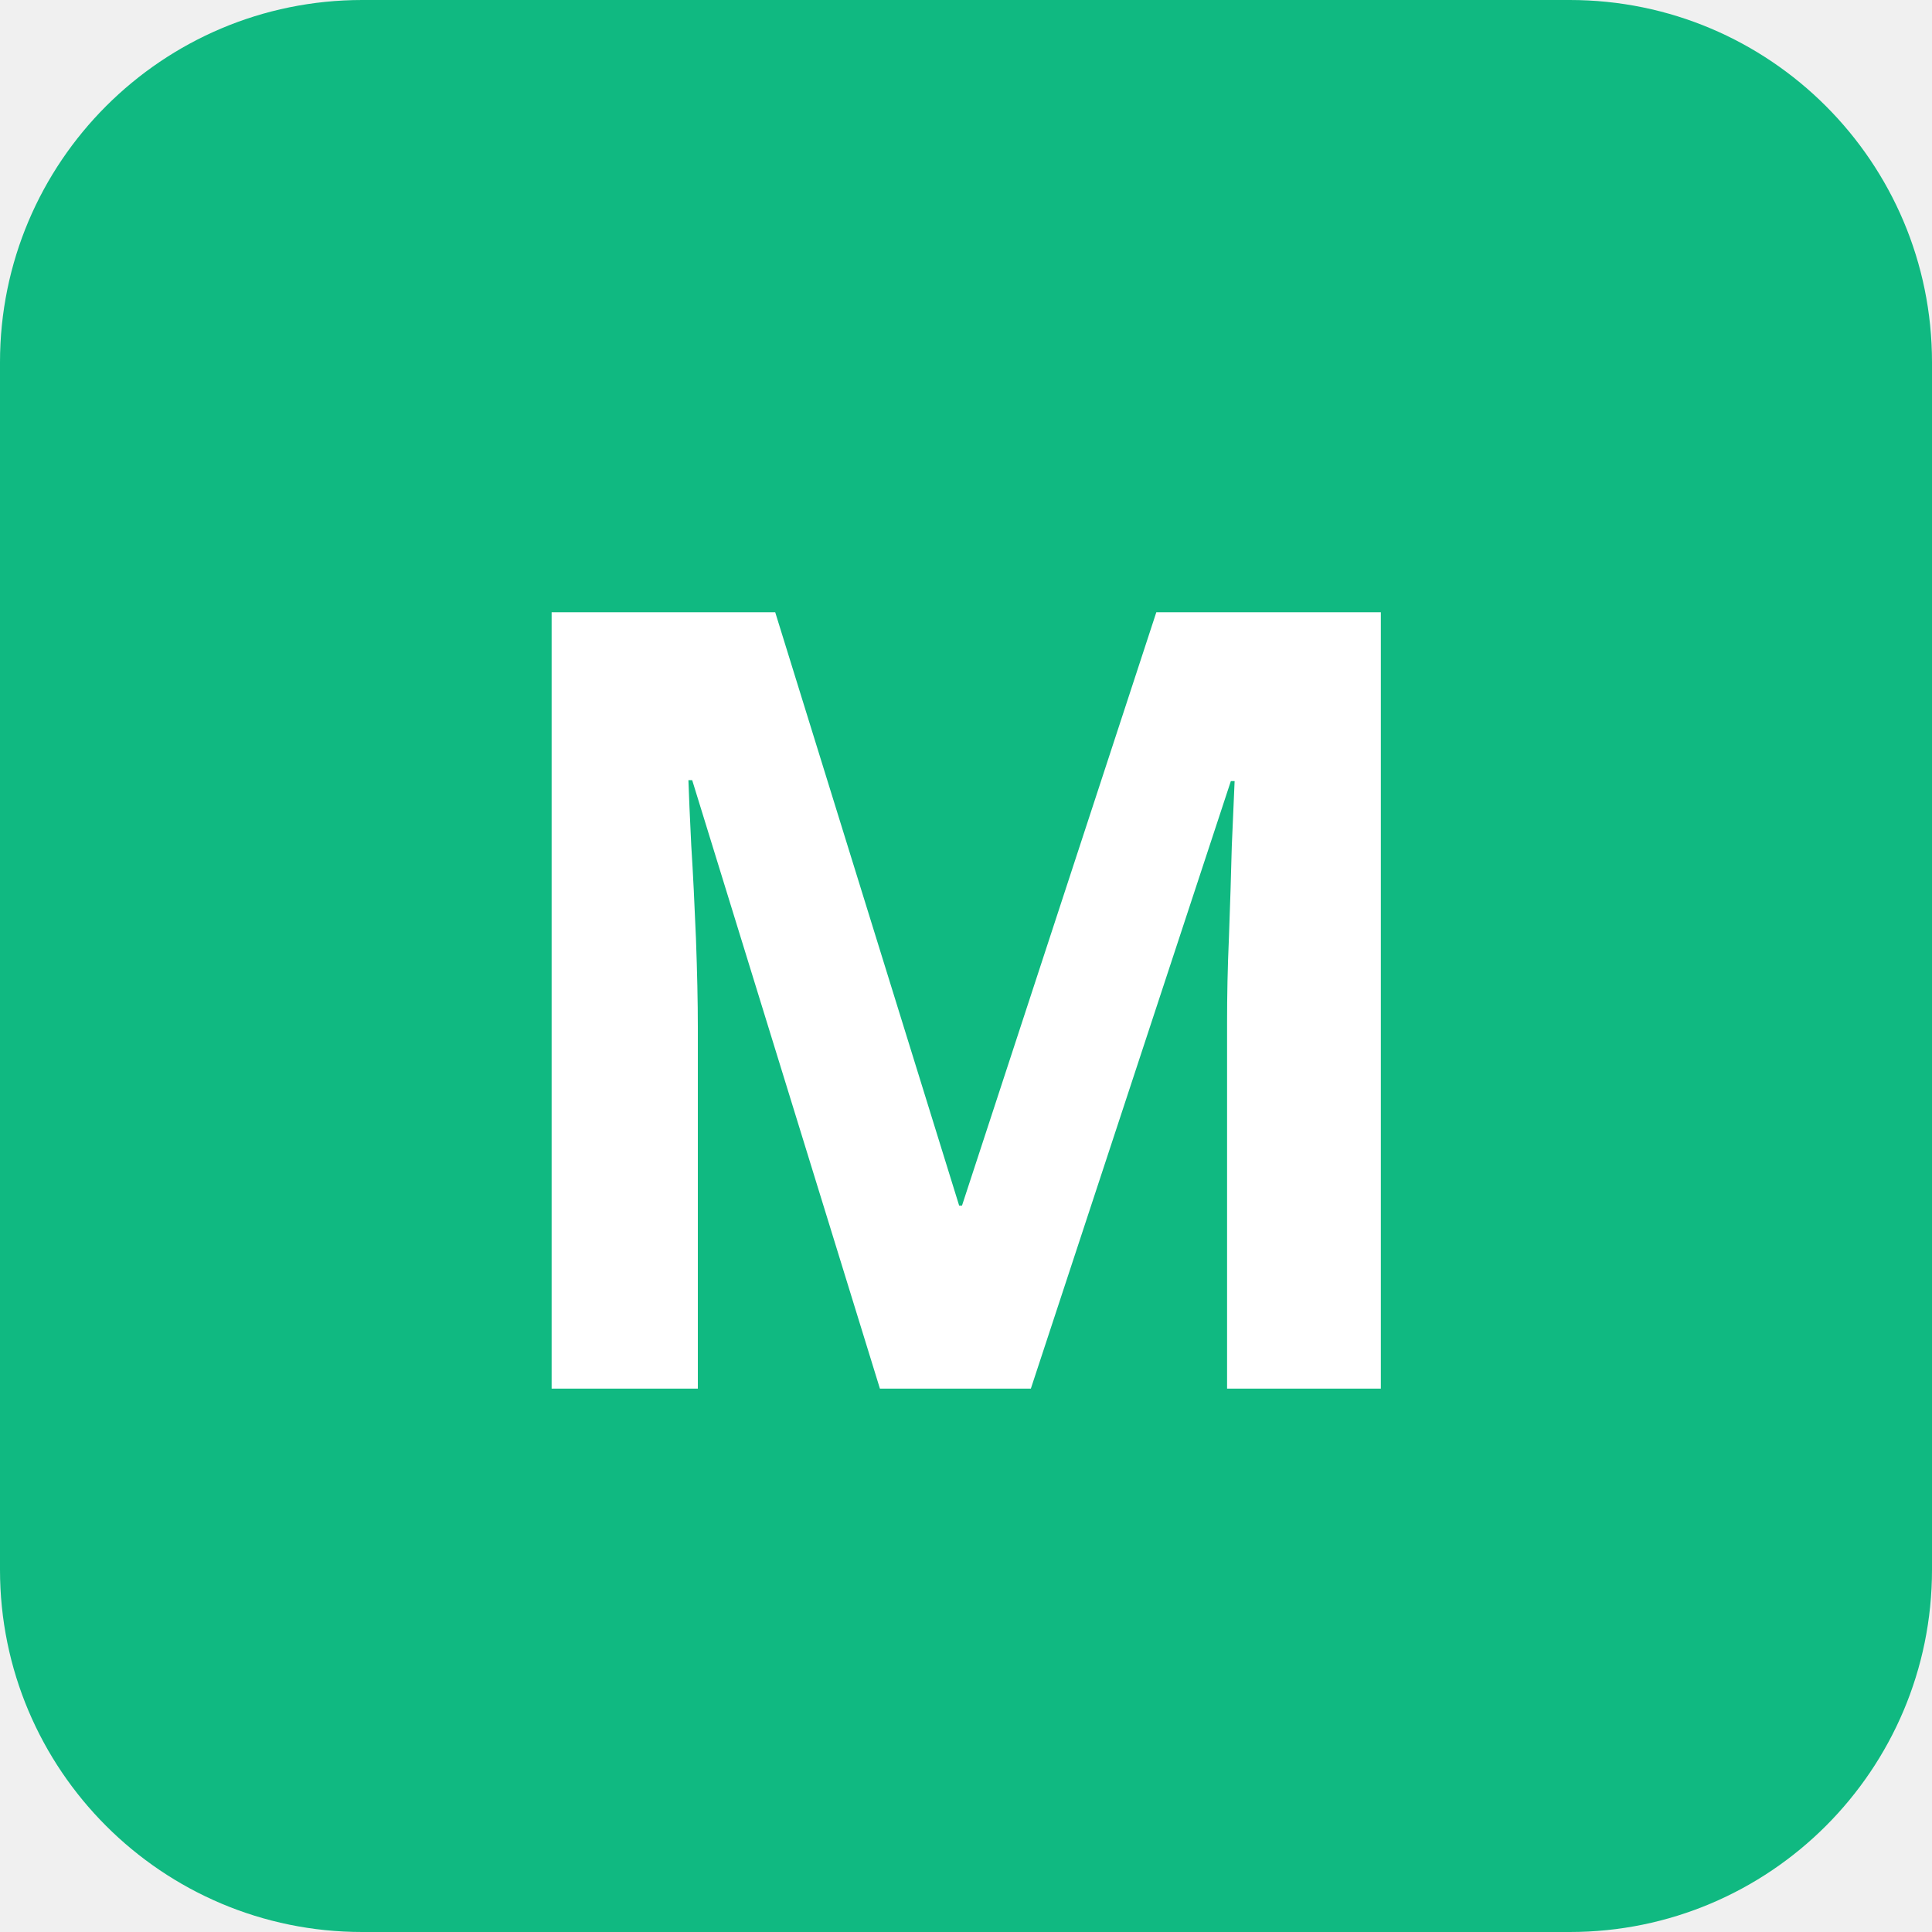
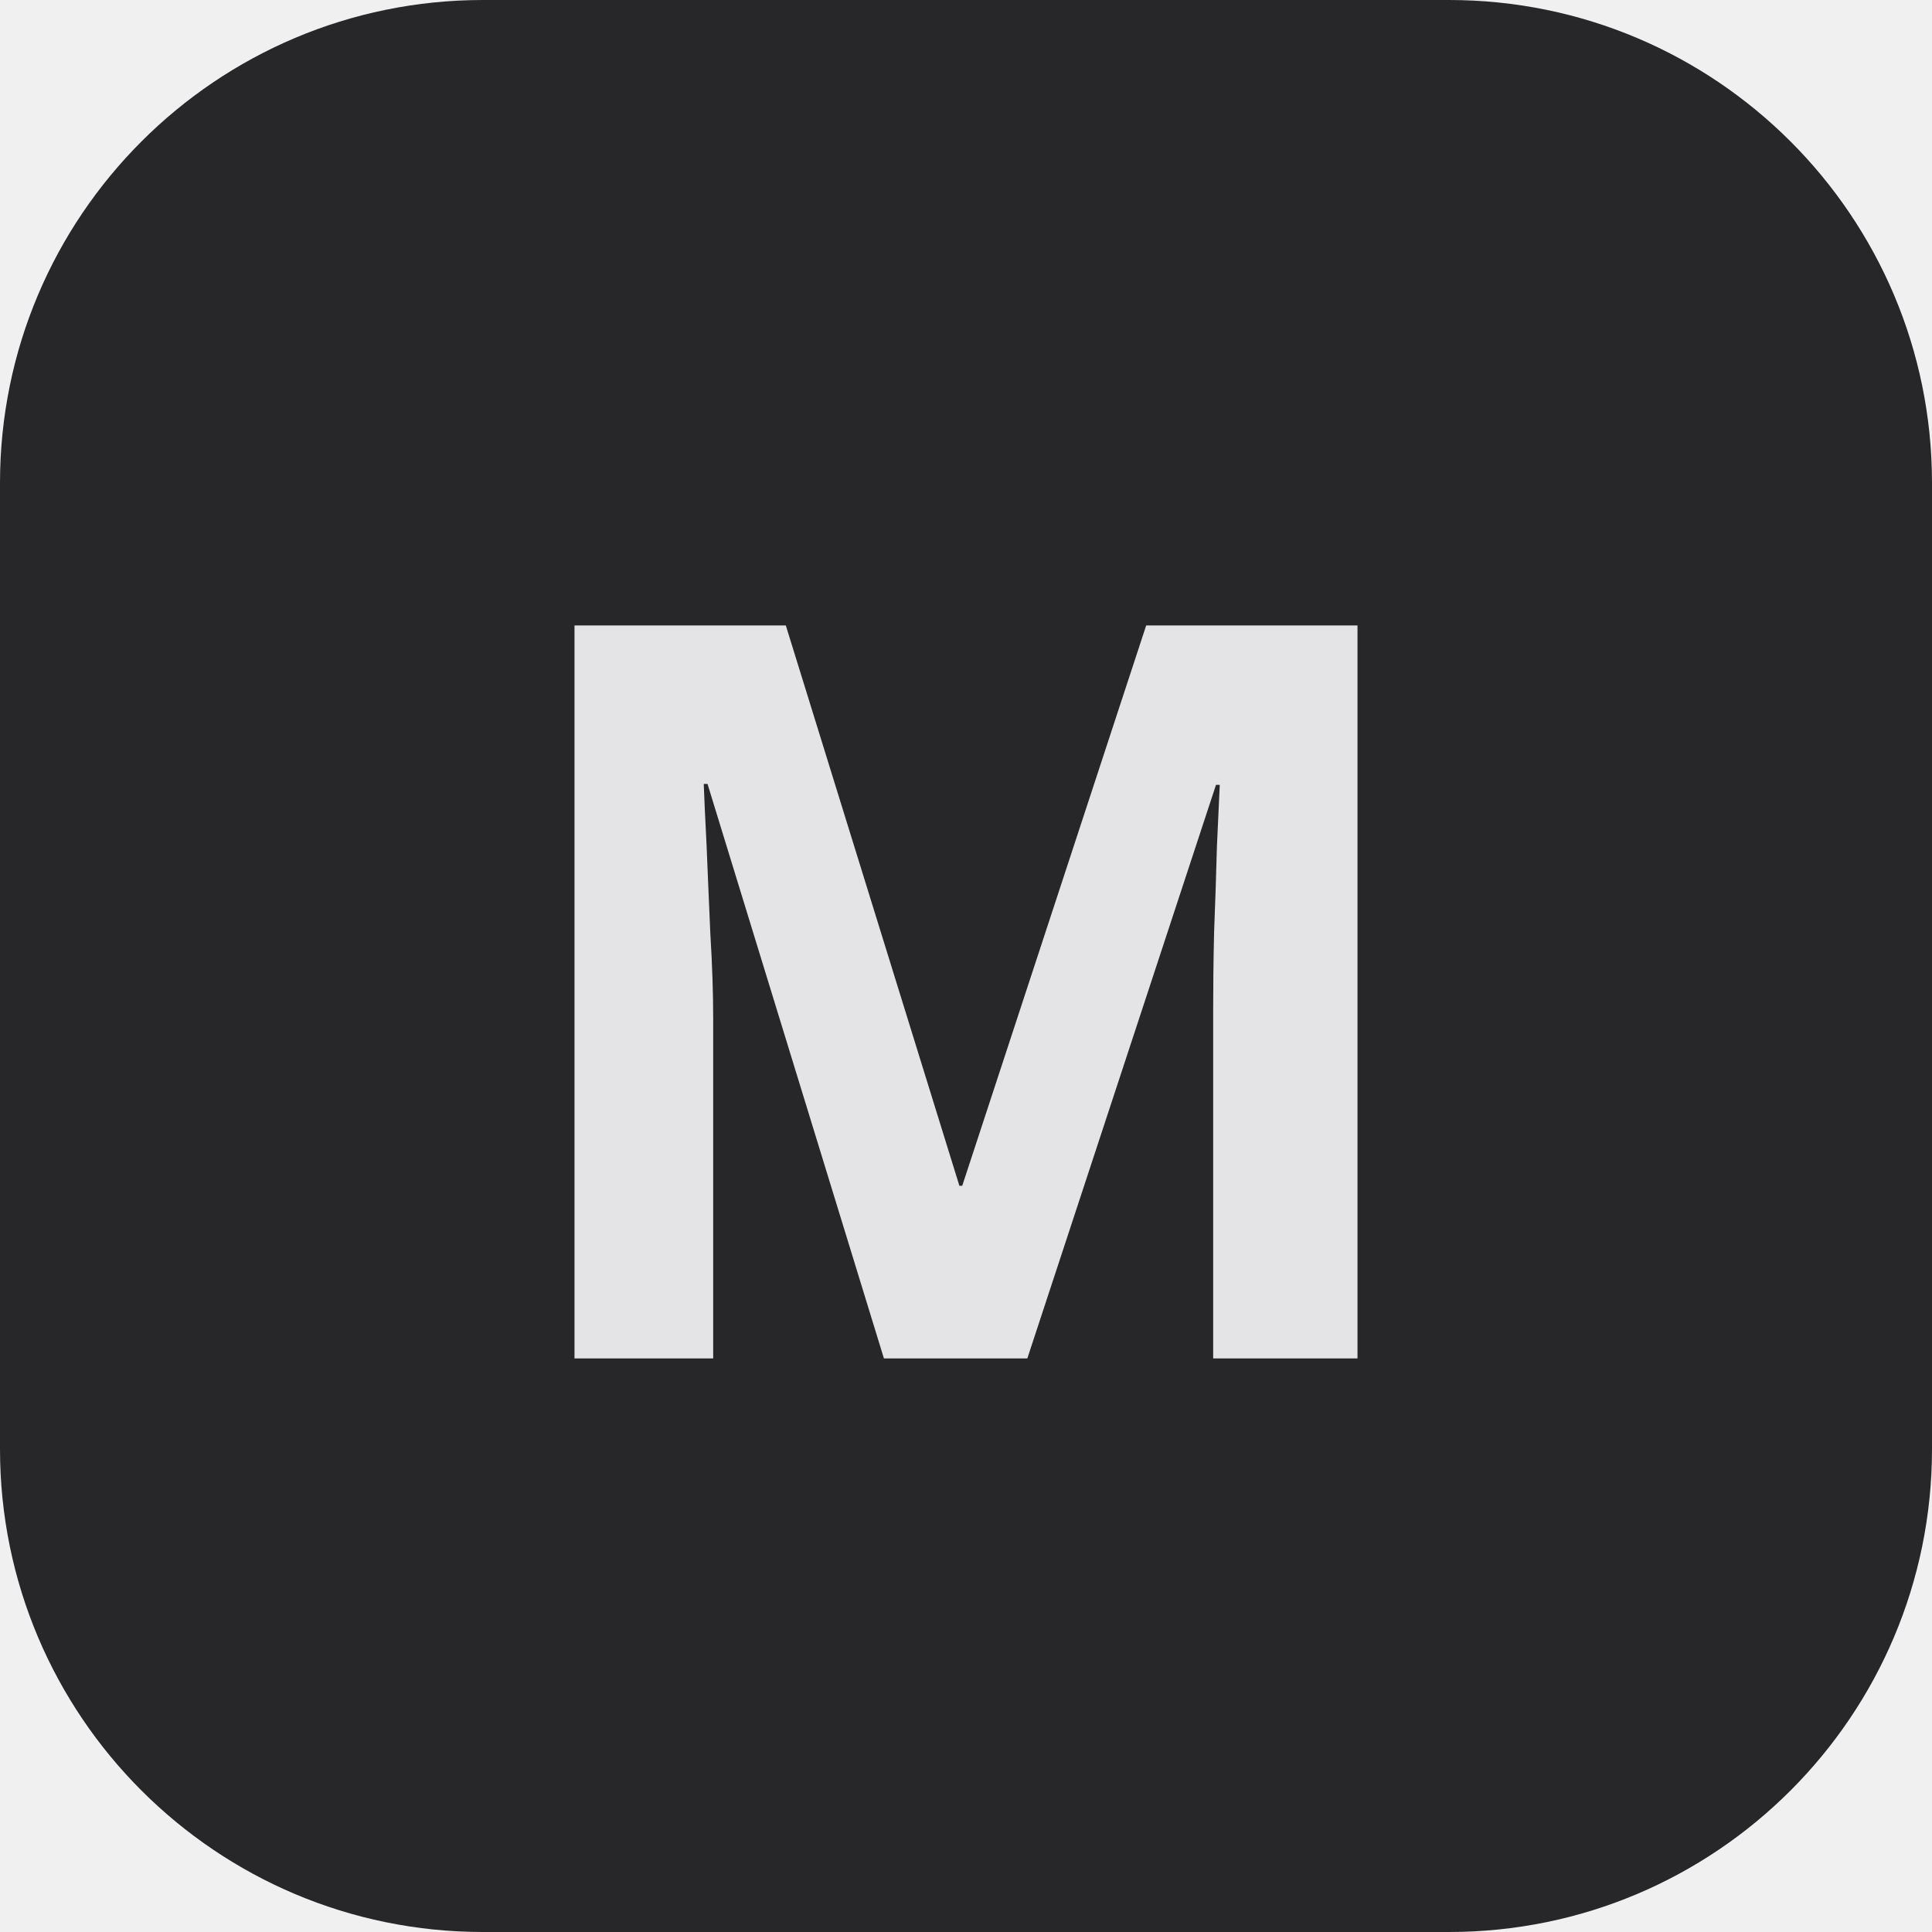
<svg xmlns="http://www.w3.org/2000/svg" viewBox="0 0 32 32">
-   <rect width="32" height="32" fill="#10b981" rx="6" />
-   <text x="16" y="23" font-family="system-ui, sans-serif" font-size="18" font-weight="bold" fill="white" text-anchor="middle">M</text>
+   <rect width="32" height="32" fill="#27272a" rx="8" />
+   <text x="16" y="22.5" font-family="system-ui, sans-serif" font-size="17" font-weight="600" fill="#e4e4e7" text-anchor="middle">M</text>
</svg>
